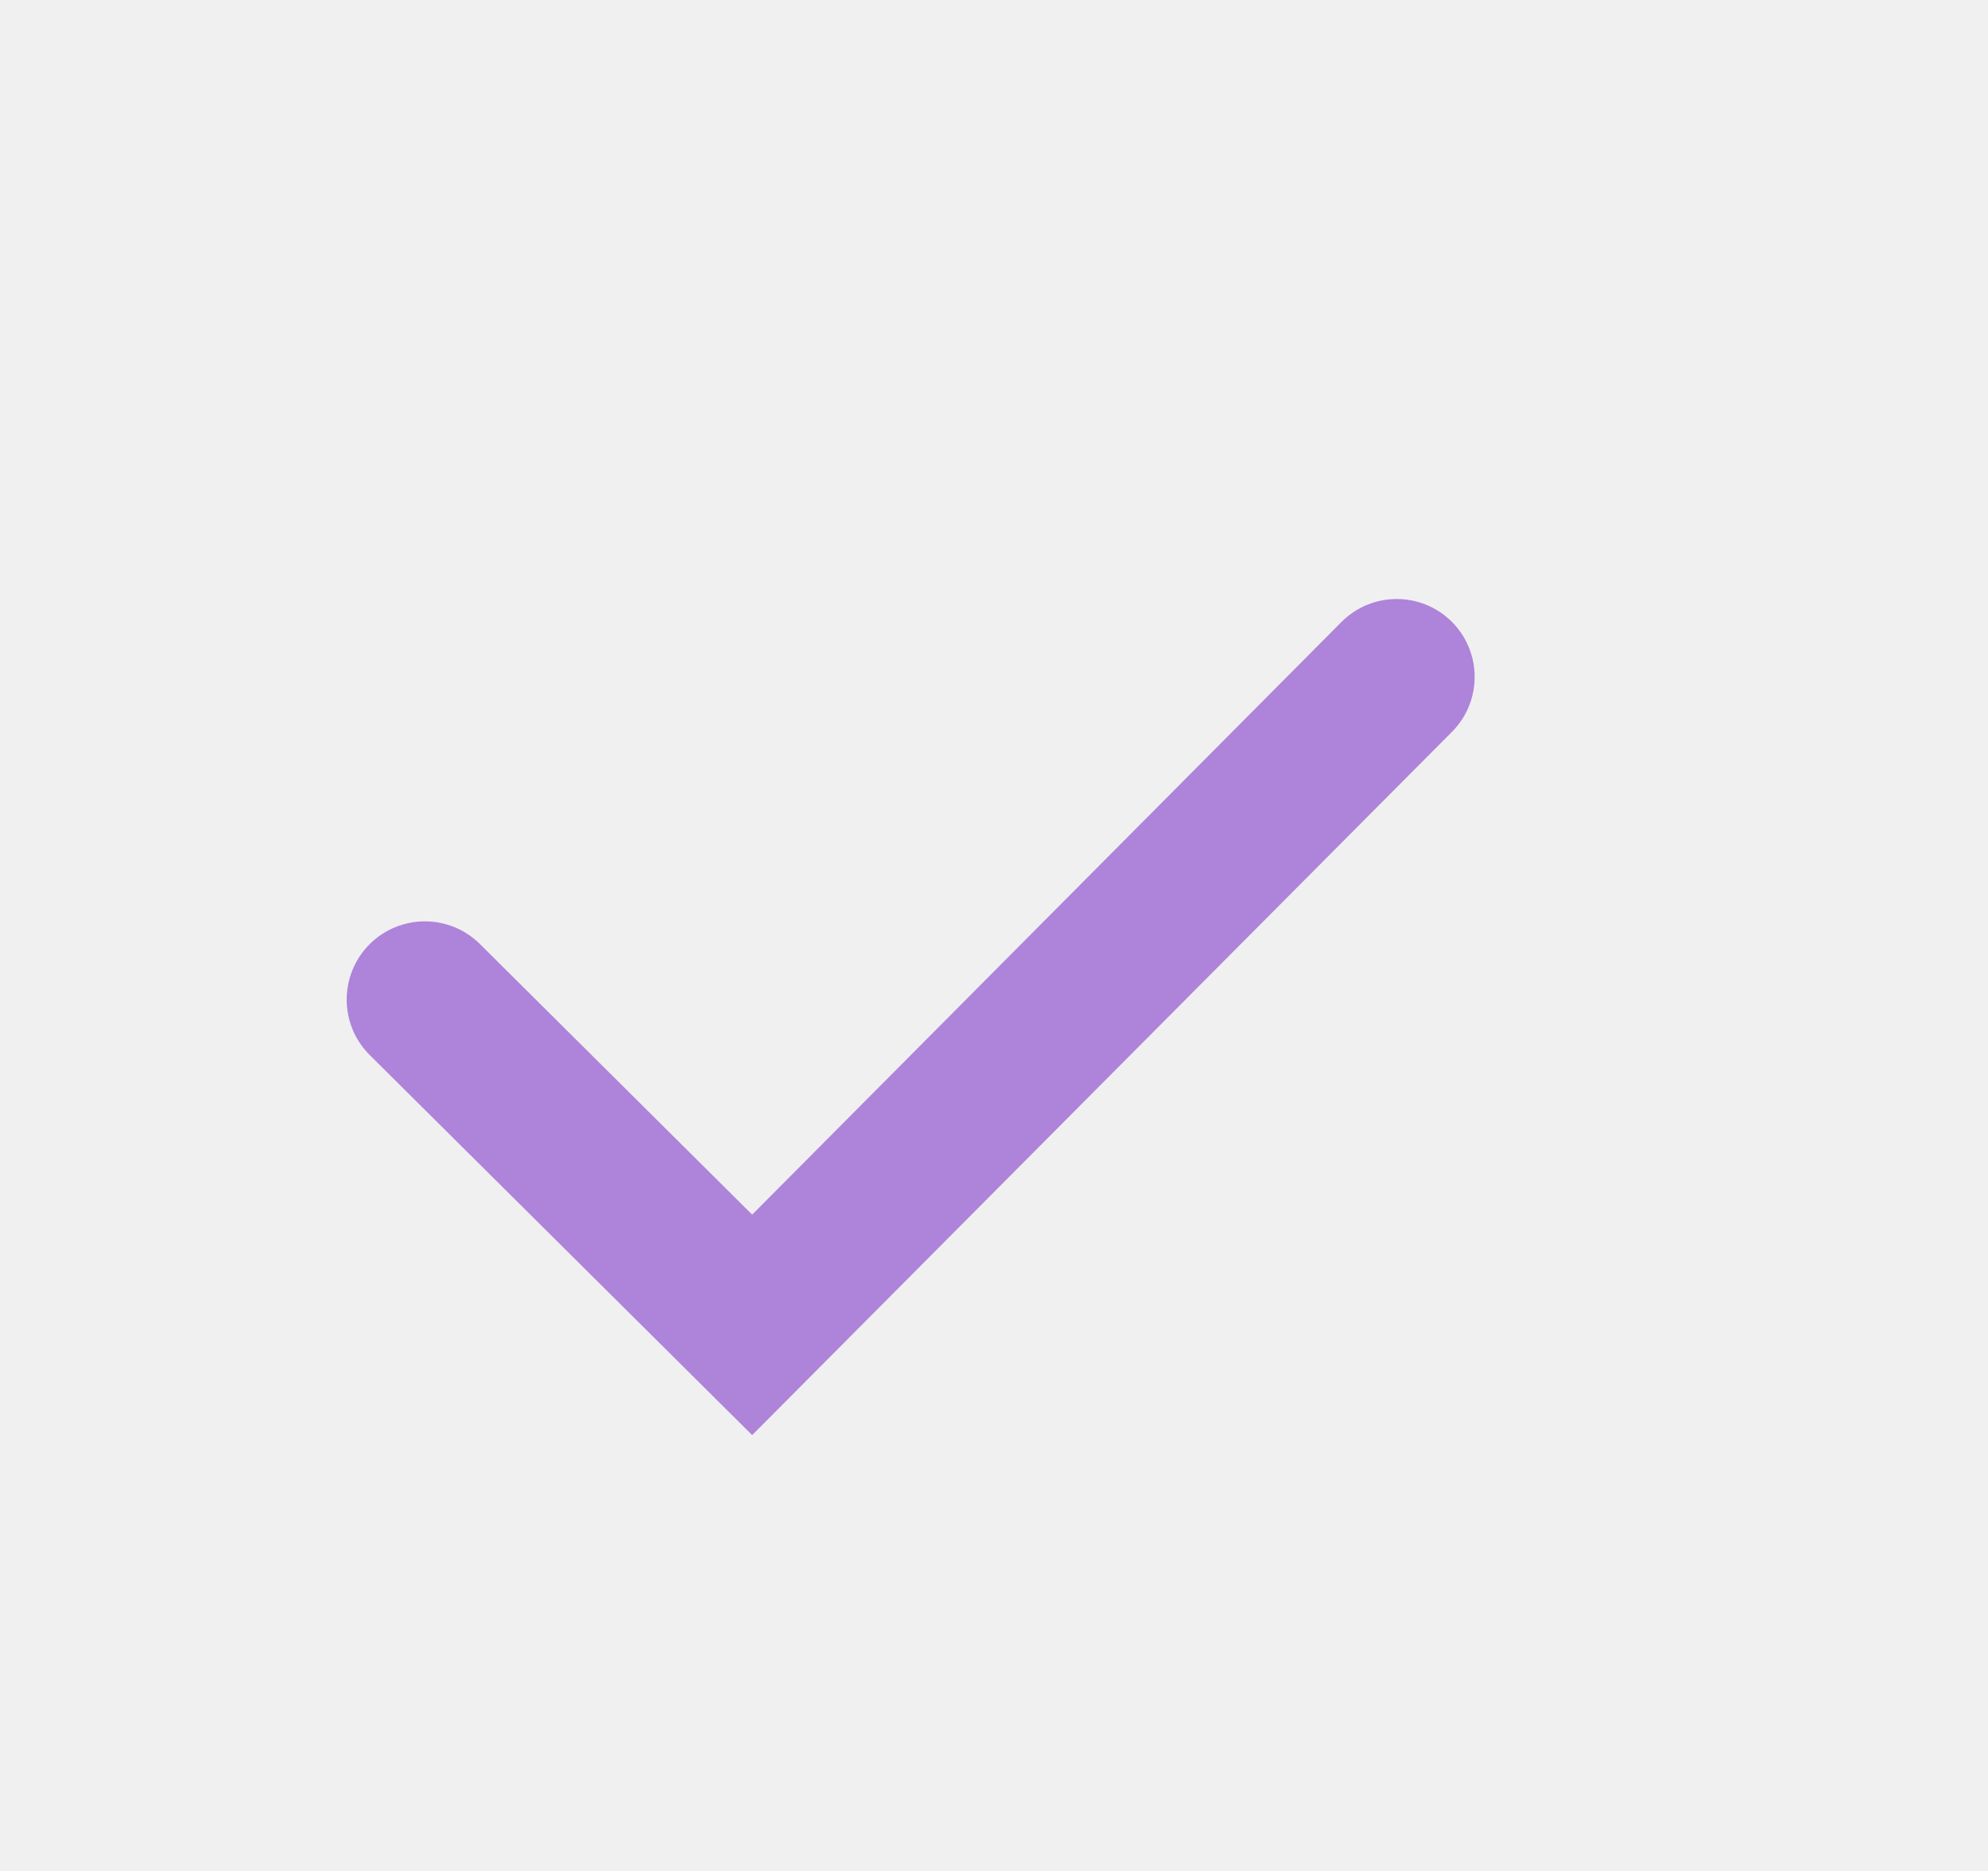
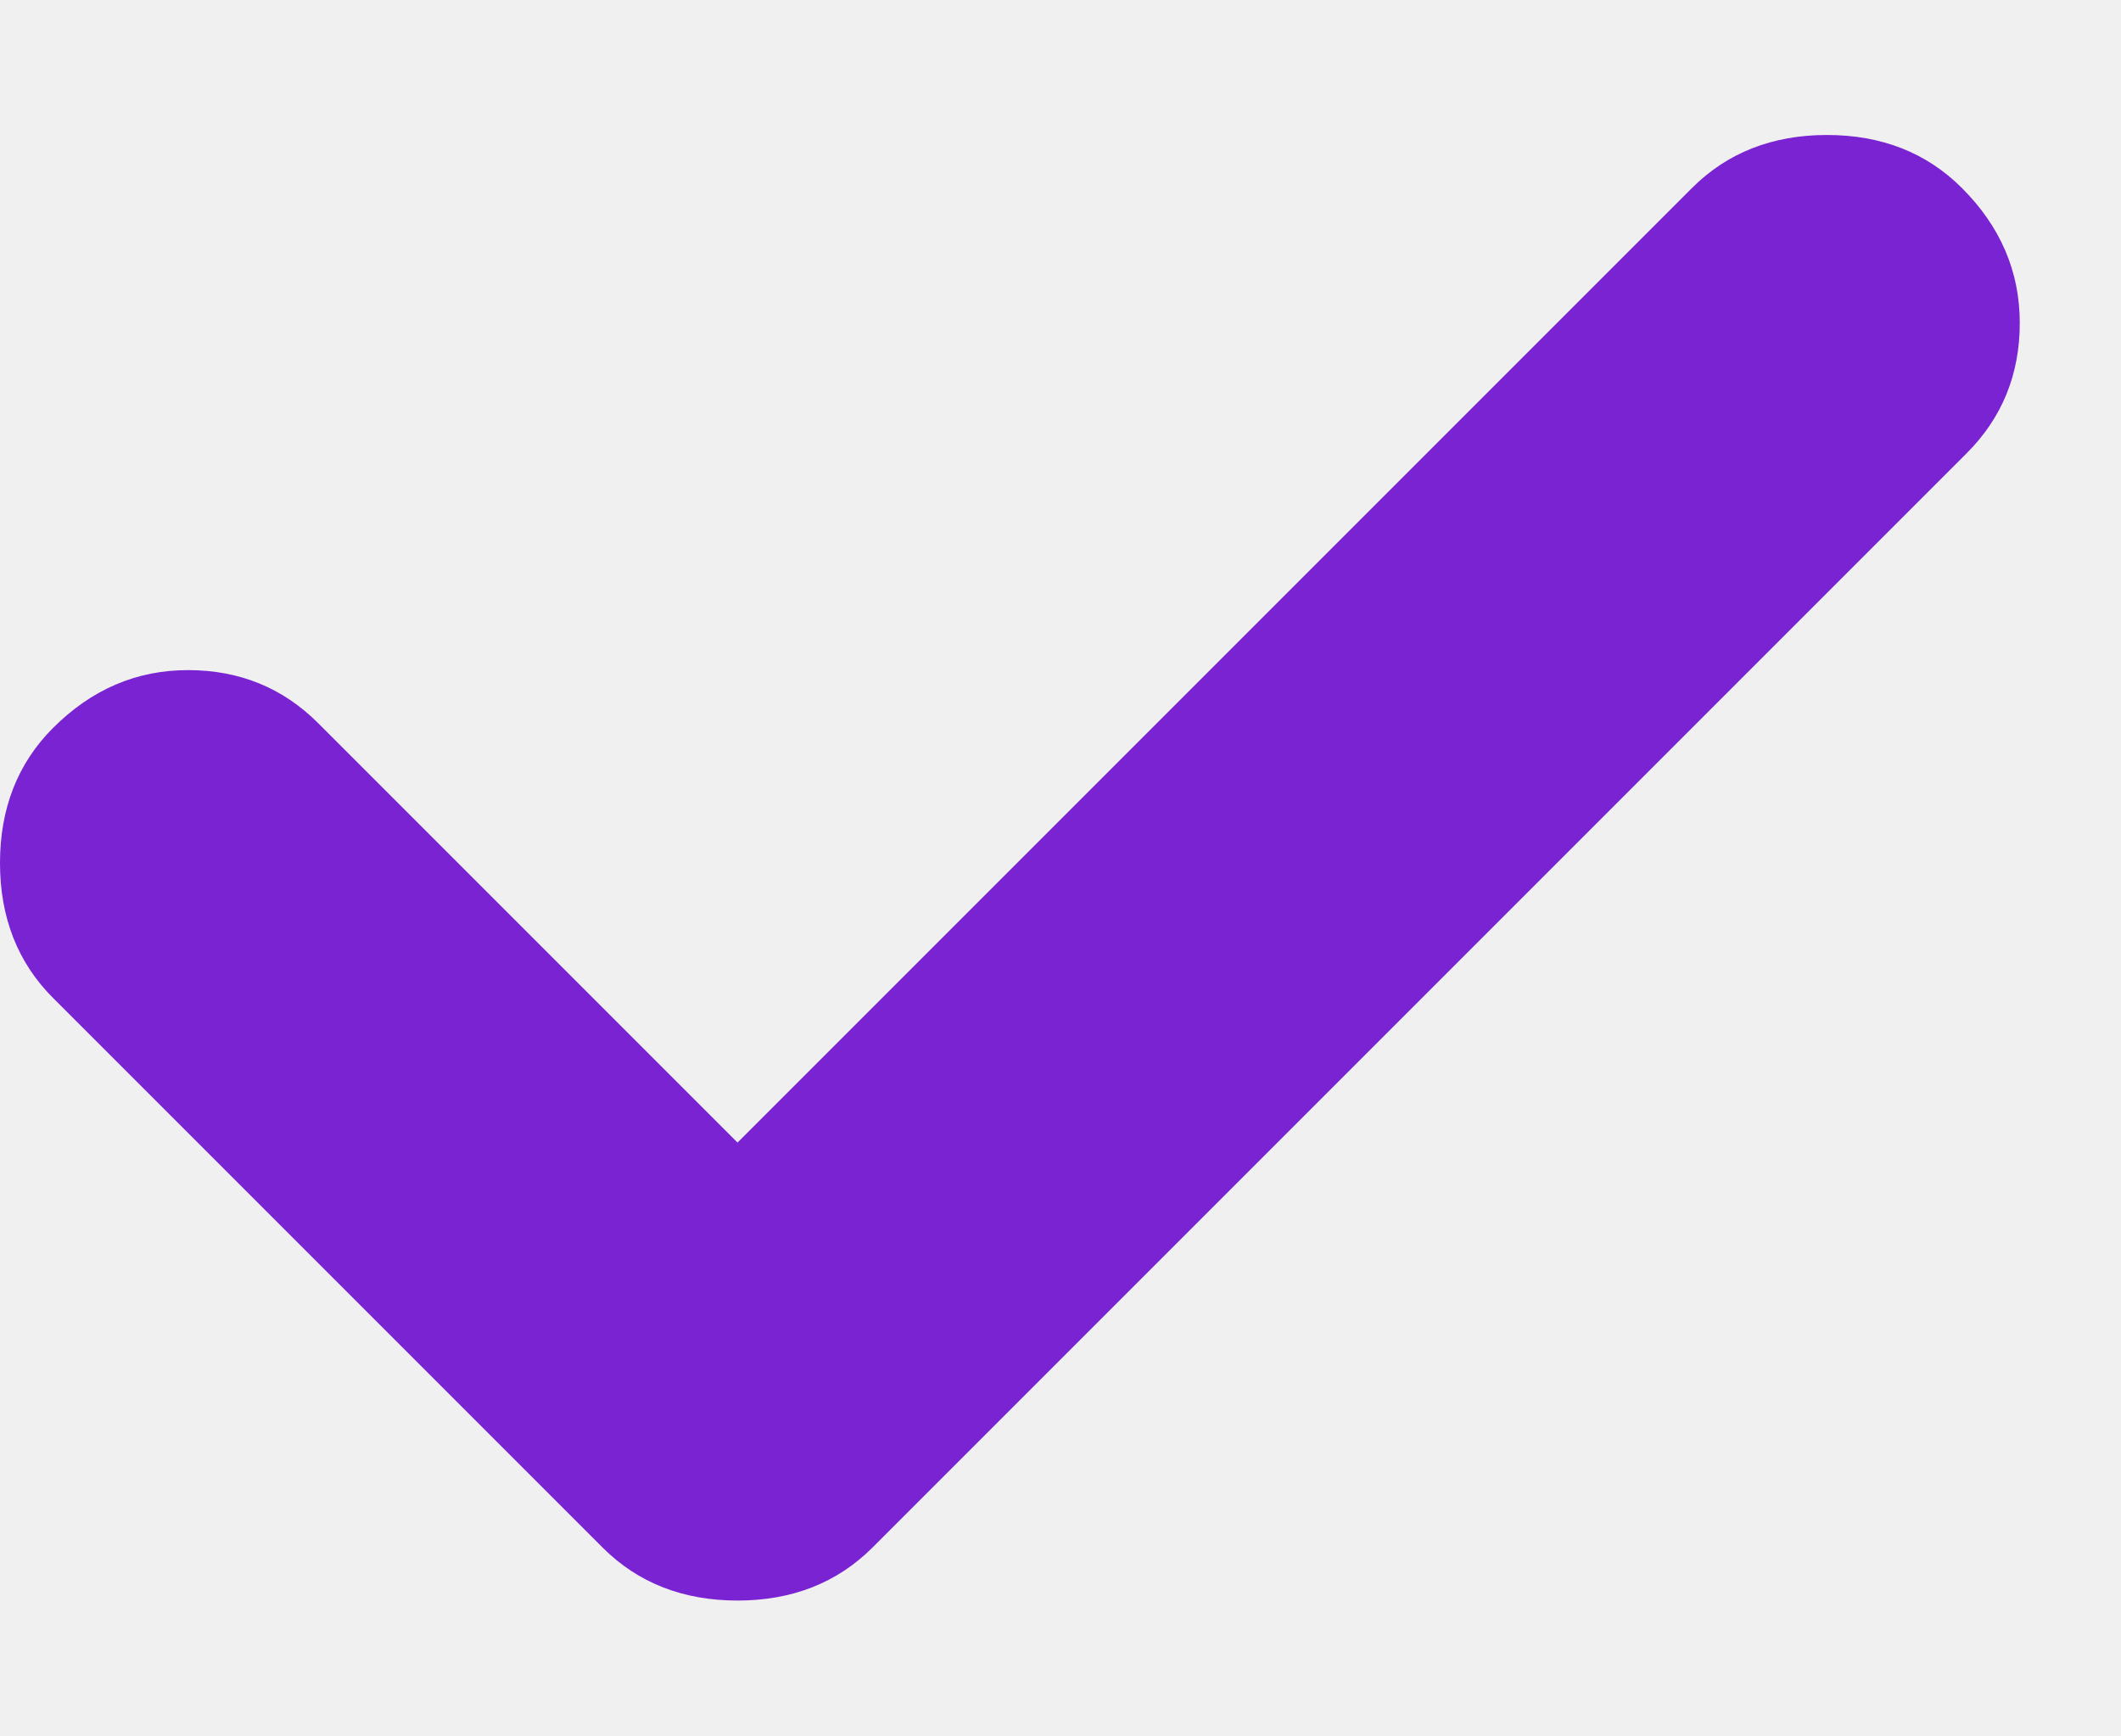
- <svg xmlns="http://www.w3.org/2000/svg" width="17" height="16" viewBox="0 0 17 16" fill="none">
-   <path d="M6.432 10.387L4.105 8.074C3.845 7.815 3.425 7.814 3.163 8.072V8.072C2.899 8.334 2.898 8.761 3.162 9.023L6.432 12.273L12.416 6.259C12.676 5.998 12.675 5.576 12.414 5.316V5.316C12.153 5.057 11.731 5.058 11.471 5.319L6.432 10.387Z" fill="white" />
-   <mask id="mask0_129_176792" style="mask-type:luminance" maskUnits="userSpaceOnUse" x="2" y="5" width="11" height="8">
-     <path d="M6.432 10.387L4.105 8.074C3.845 7.815 3.425 7.814 3.163 8.072V8.072C2.899 8.334 2.898 8.761 3.162 9.023L6.432 12.273L12.416 6.259C12.676 5.998 12.675 5.576 12.414 5.316V5.316C12.153 5.057 11.731 5.058 11.471 5.319L6.432 10.387Z" fill="white" />
-   </mask>
-   <g mask="url(#mask0_129_176792)">
-     <rect width="16.096" height="16" fill="#AE83DA" />
-   </g>
+ <svg xmlns="http://www.w3.org/2000/svg" width="11" height="9" viewBox="0 0 11 9" fill="none">
+   <path d="M3.825 5.925L1.65 3.75C1.467 3.567 1.242 3.475 0.975 3.475C0.708 3.475 0.475 3.575 0.275 3.775C0.092 3.958 0 4.192 0 4.475C0 4.758 0.092 4.992 0.275 5.175L3.125 8.025C3.308 8.208 3.542 8.3 3.825 8.3C4.108 8.3 4.342 8.208 4.525 8.025L10.2 2.35C10.383 2.167 10.475 1.942 10.475 1.675C10.475 1.408 10.375 1.175 10.175 0.975C9.992 0.792 9.758 0.7 9.475 0.7C9.192 0.7 8.958 0.792 8.775 0.975L3.825 5.925Z" fill="#7A23D3" />
</svg>
